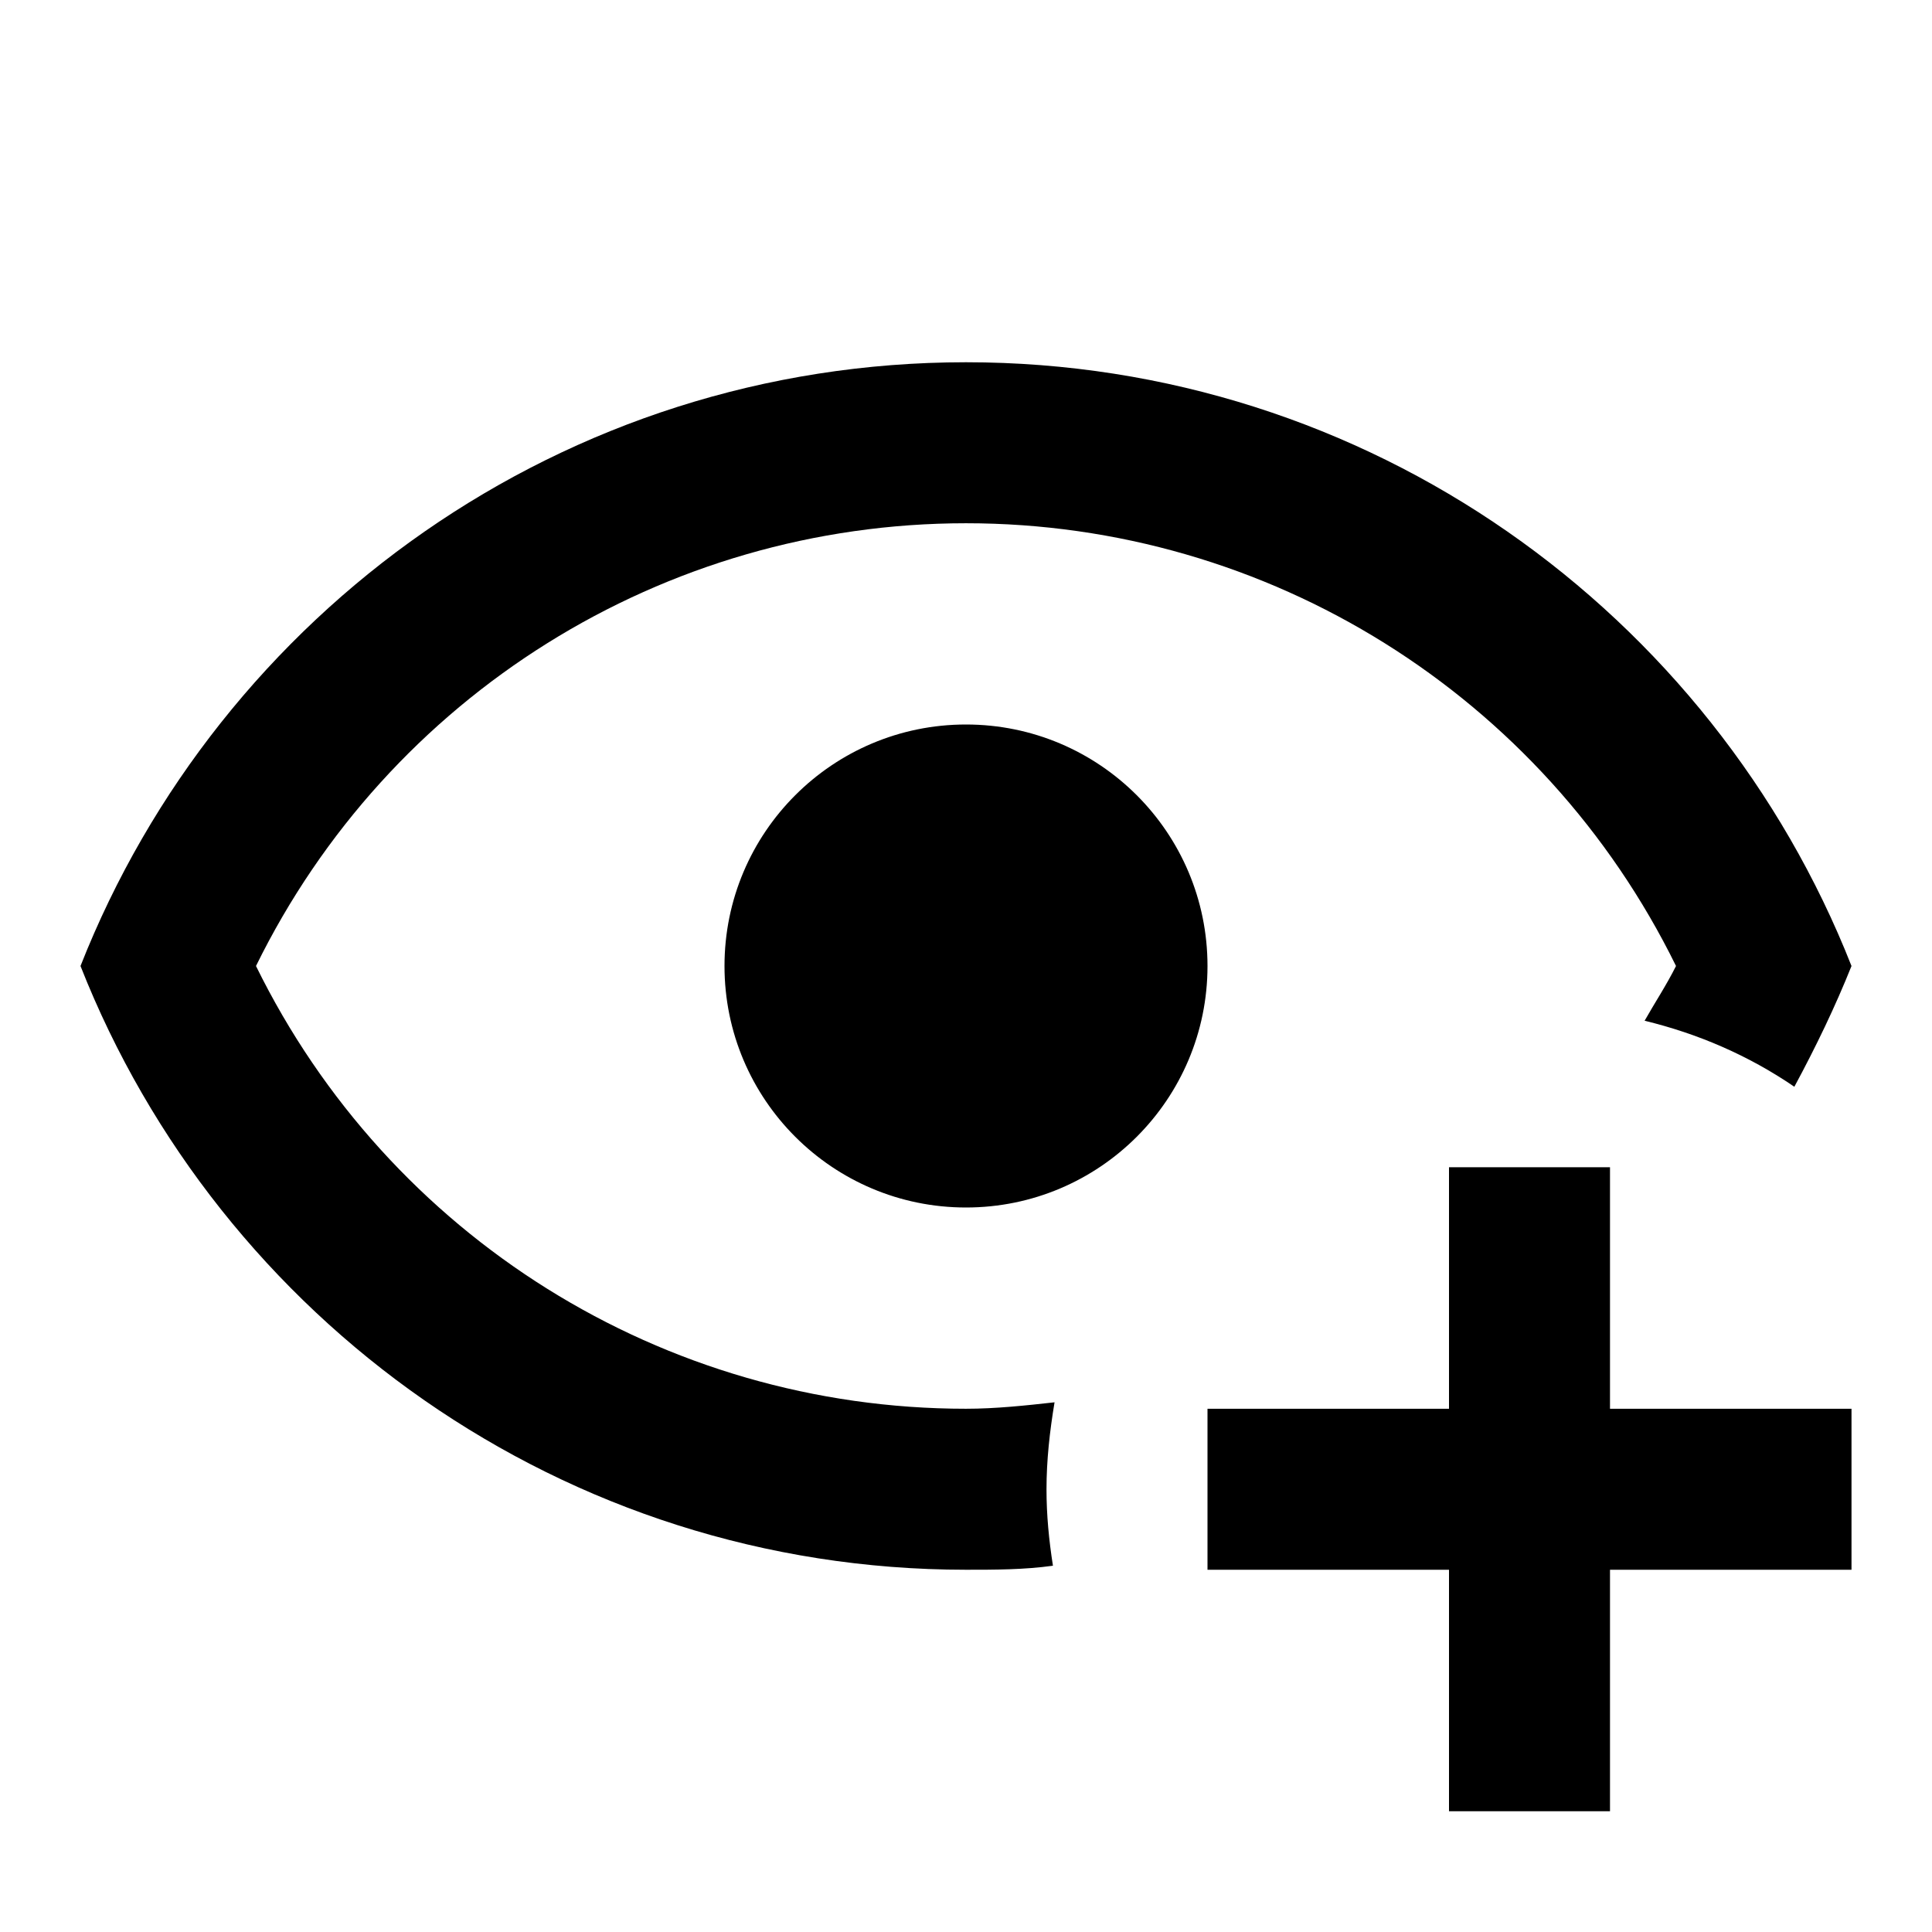
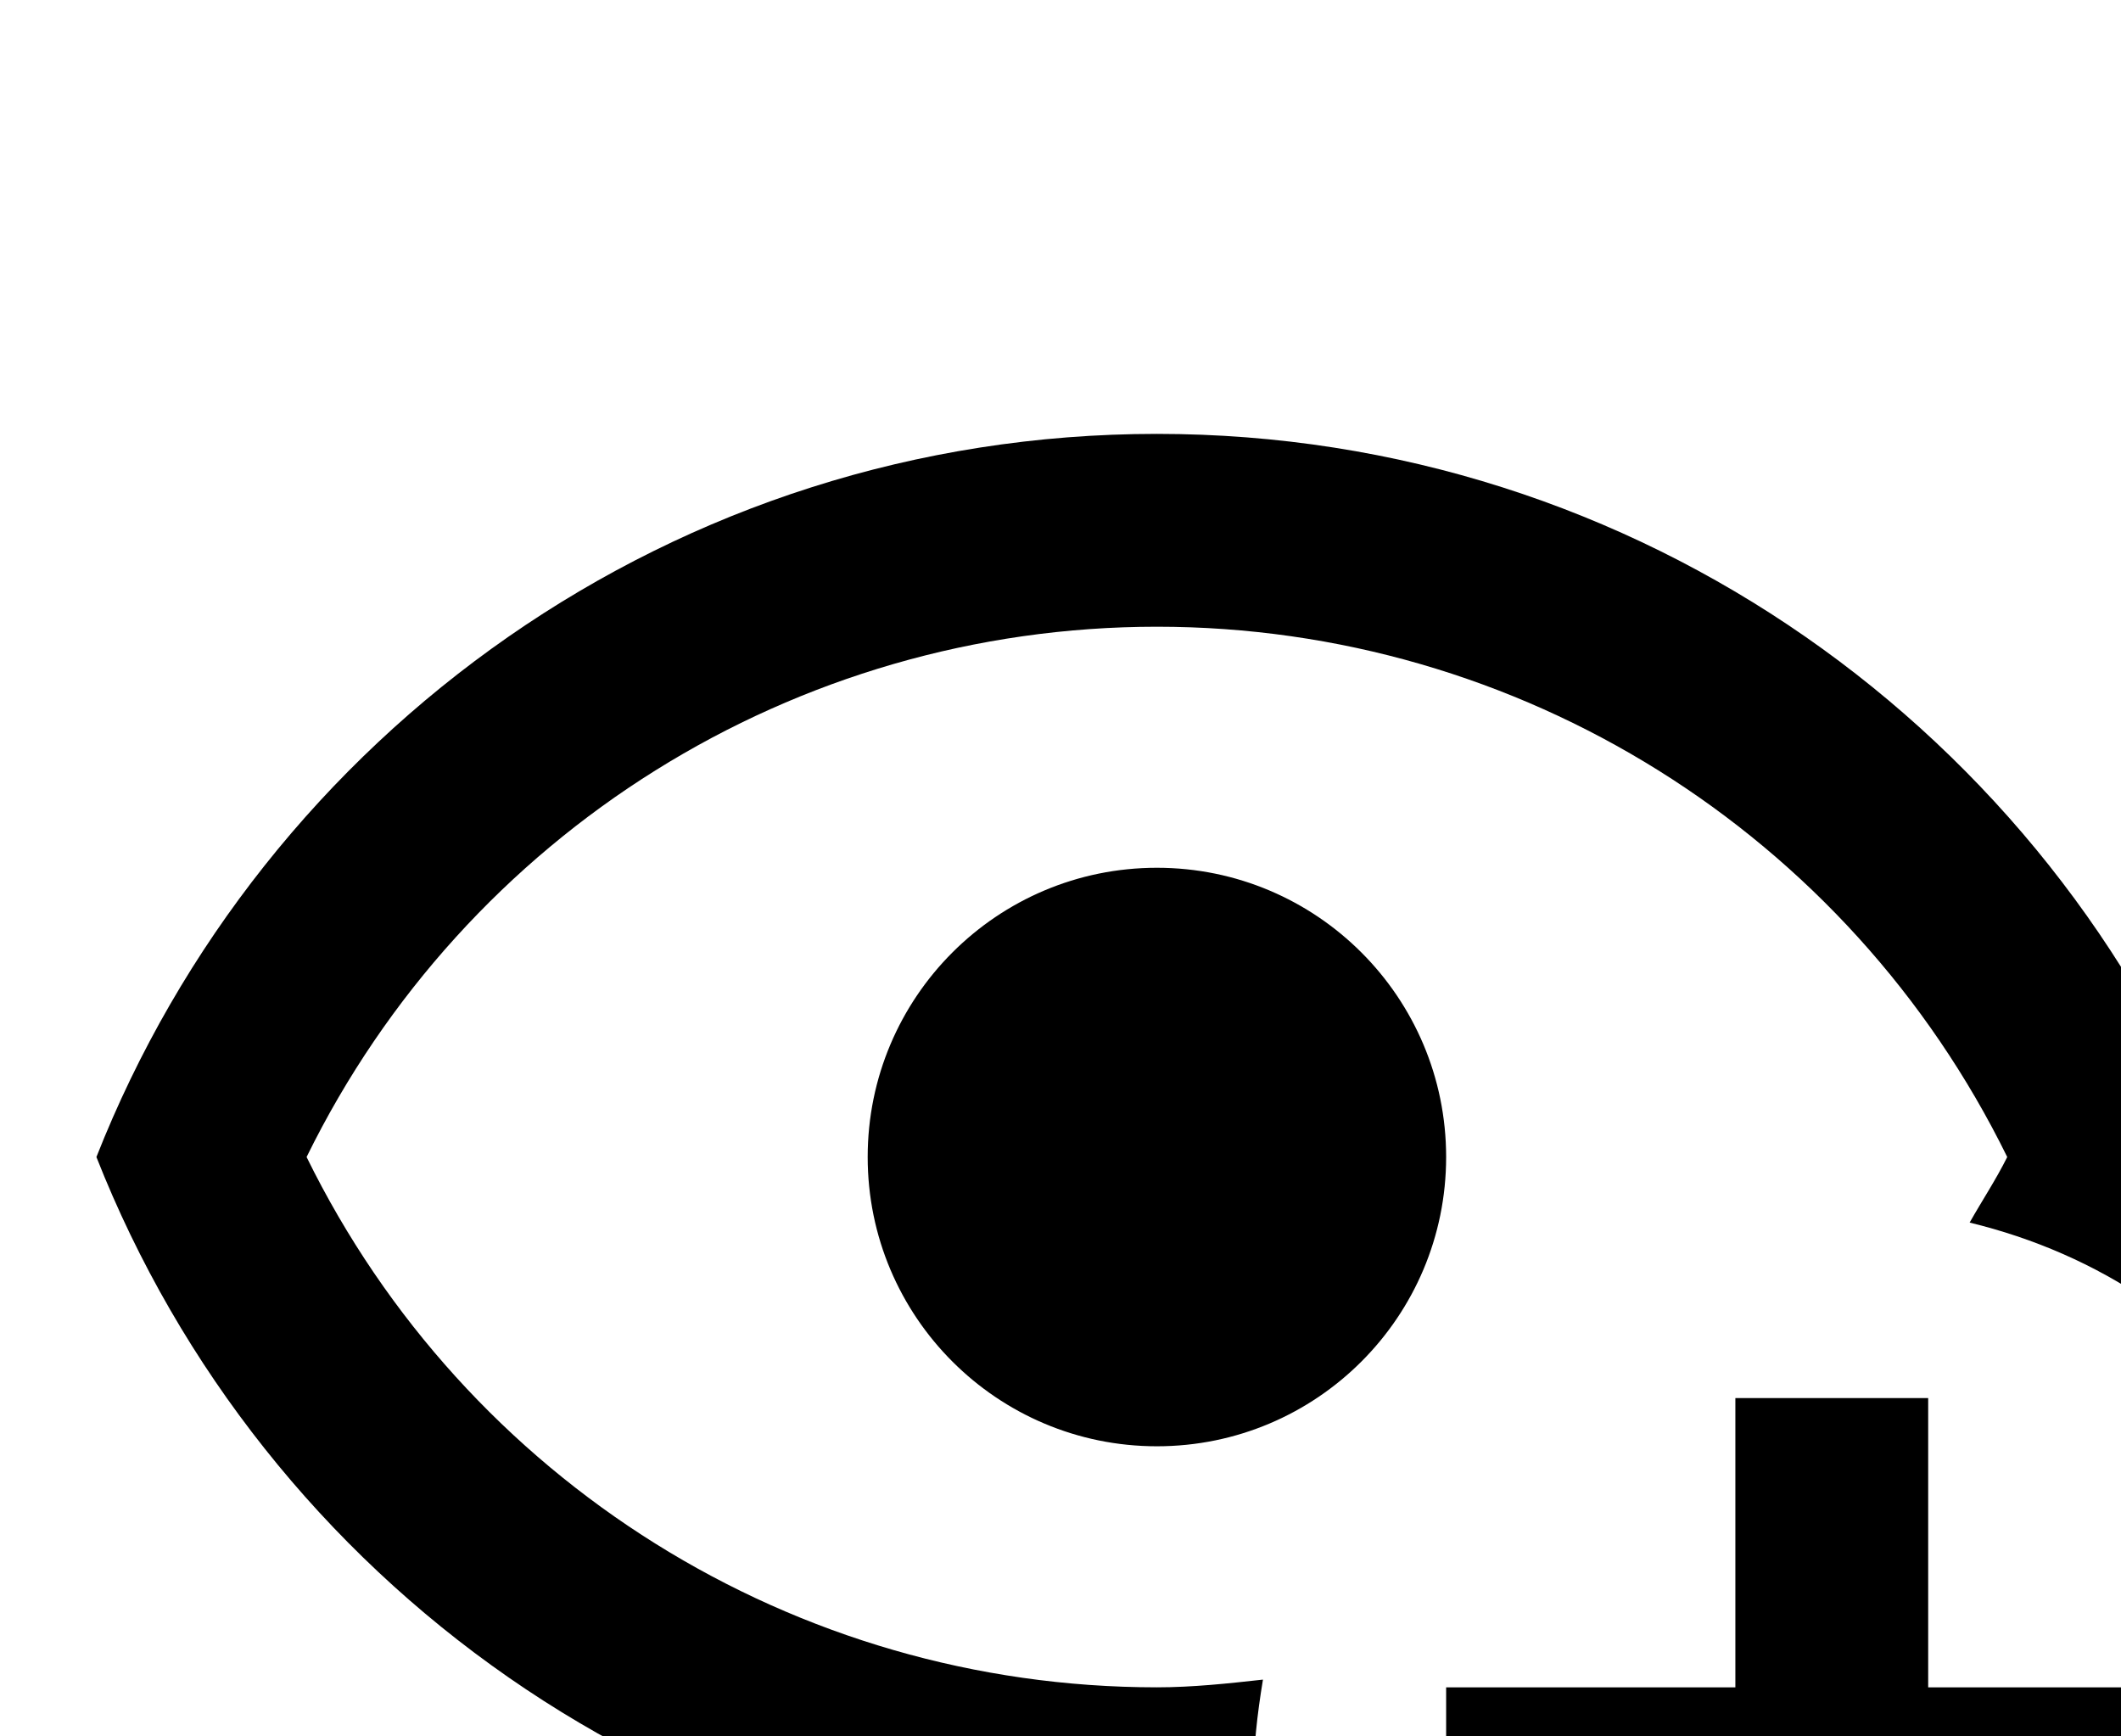
- <svg xmlns="http://www.w3.org/2000/svg" viewBox="0 0 24 24">
+ <svg xmlns="http://www.w3.org/2000/svg" viewBox="0 0 auto auto">
  <path d="M12,4.5C7,4.5 2.73,7.61 1,12C2.73,16.39 7,19.5 12,19.5C12.36,19.5 12.72,19.5 13.08,19.45C13.03,19.13 13,18.82 13,18.5C13,18.14 13.04,17.78 13.1,17.42C12.74,17.46 12.37,17.5 12,17.5C8.24,17.5 4.83,15.36 3.18,12C4.83,8.64 8.24,6.5 12,6.5C15.76,6.5 19.17,8.64 20.82,12C20.7,12.24 20.56,12.45 20.43,12.68C21.09,12.84 21.72,13.11 22.29,13.5C22.56,13 22.8,12.5 23,12C21.27,7.61 17,4.5 12,4.5M12,9A3,3 0 0,0 9,12A3,3 0 0,0 12,15A3,3 0 0,0 15,12A3,3 0 0,0 12,9M18,14.5V17.5H15V19.5H18V22.5H20V19.5H23V17.5H20V14.5H18Z" />
</svg>
